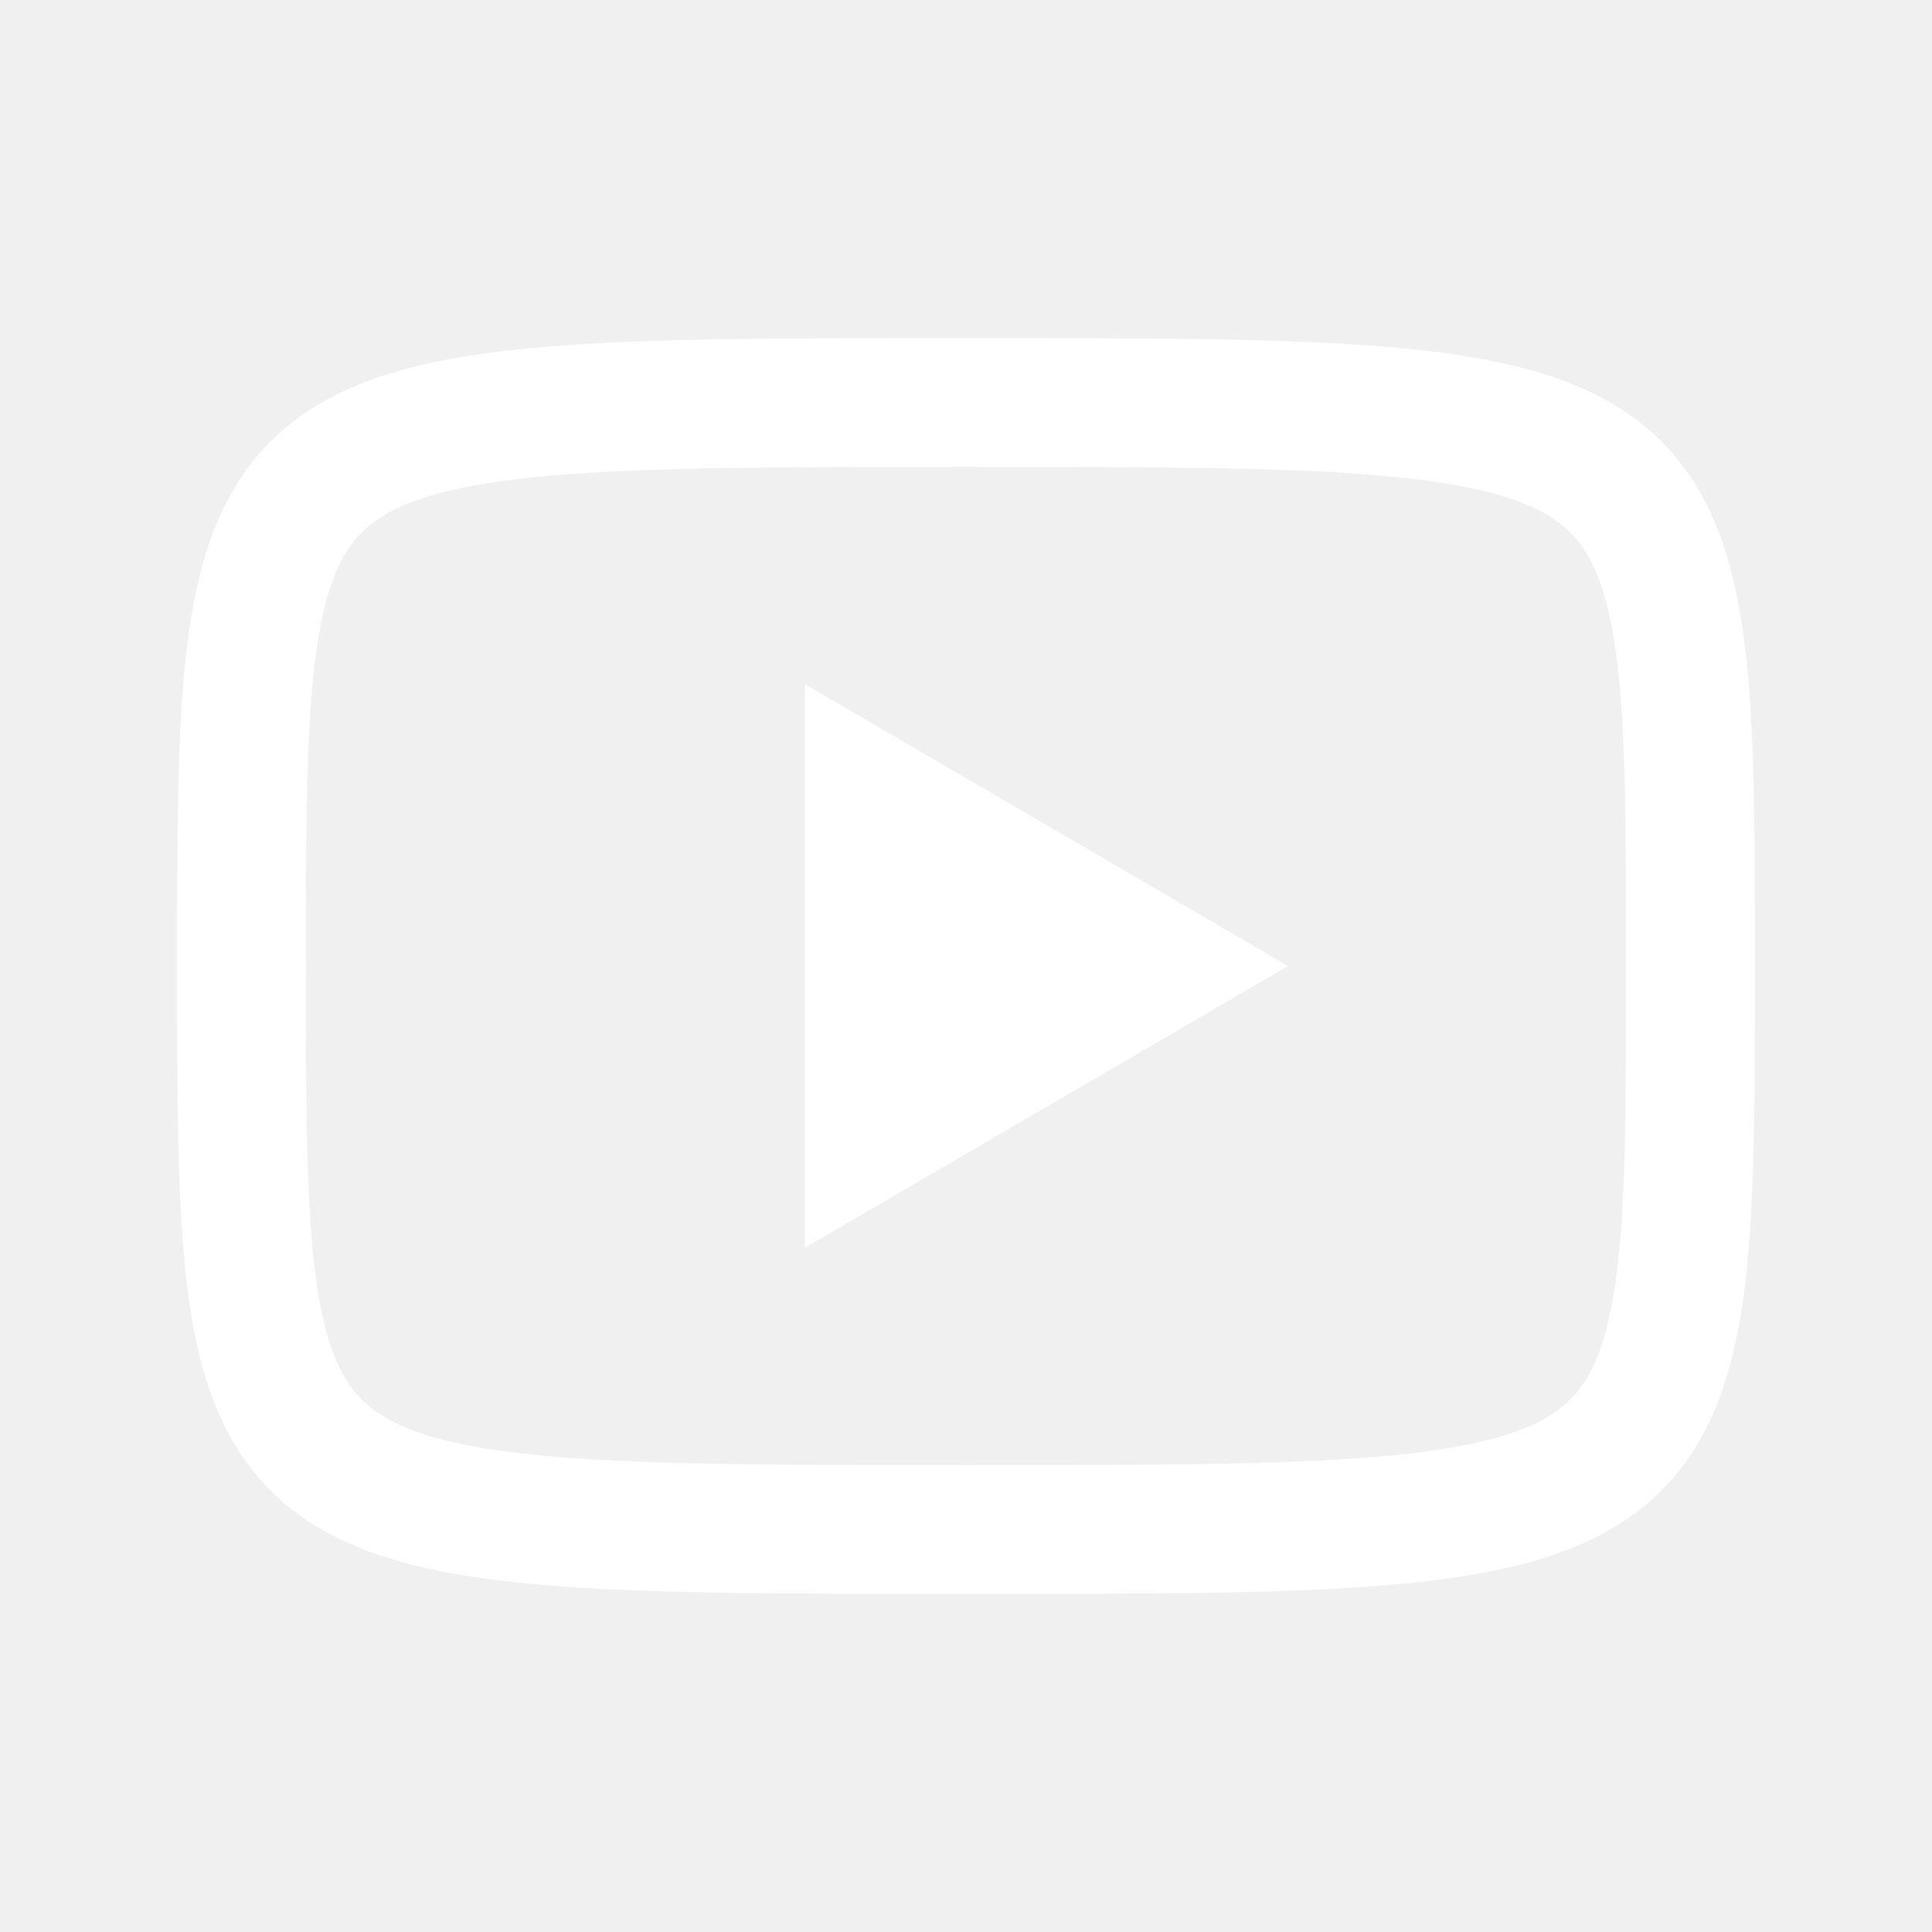
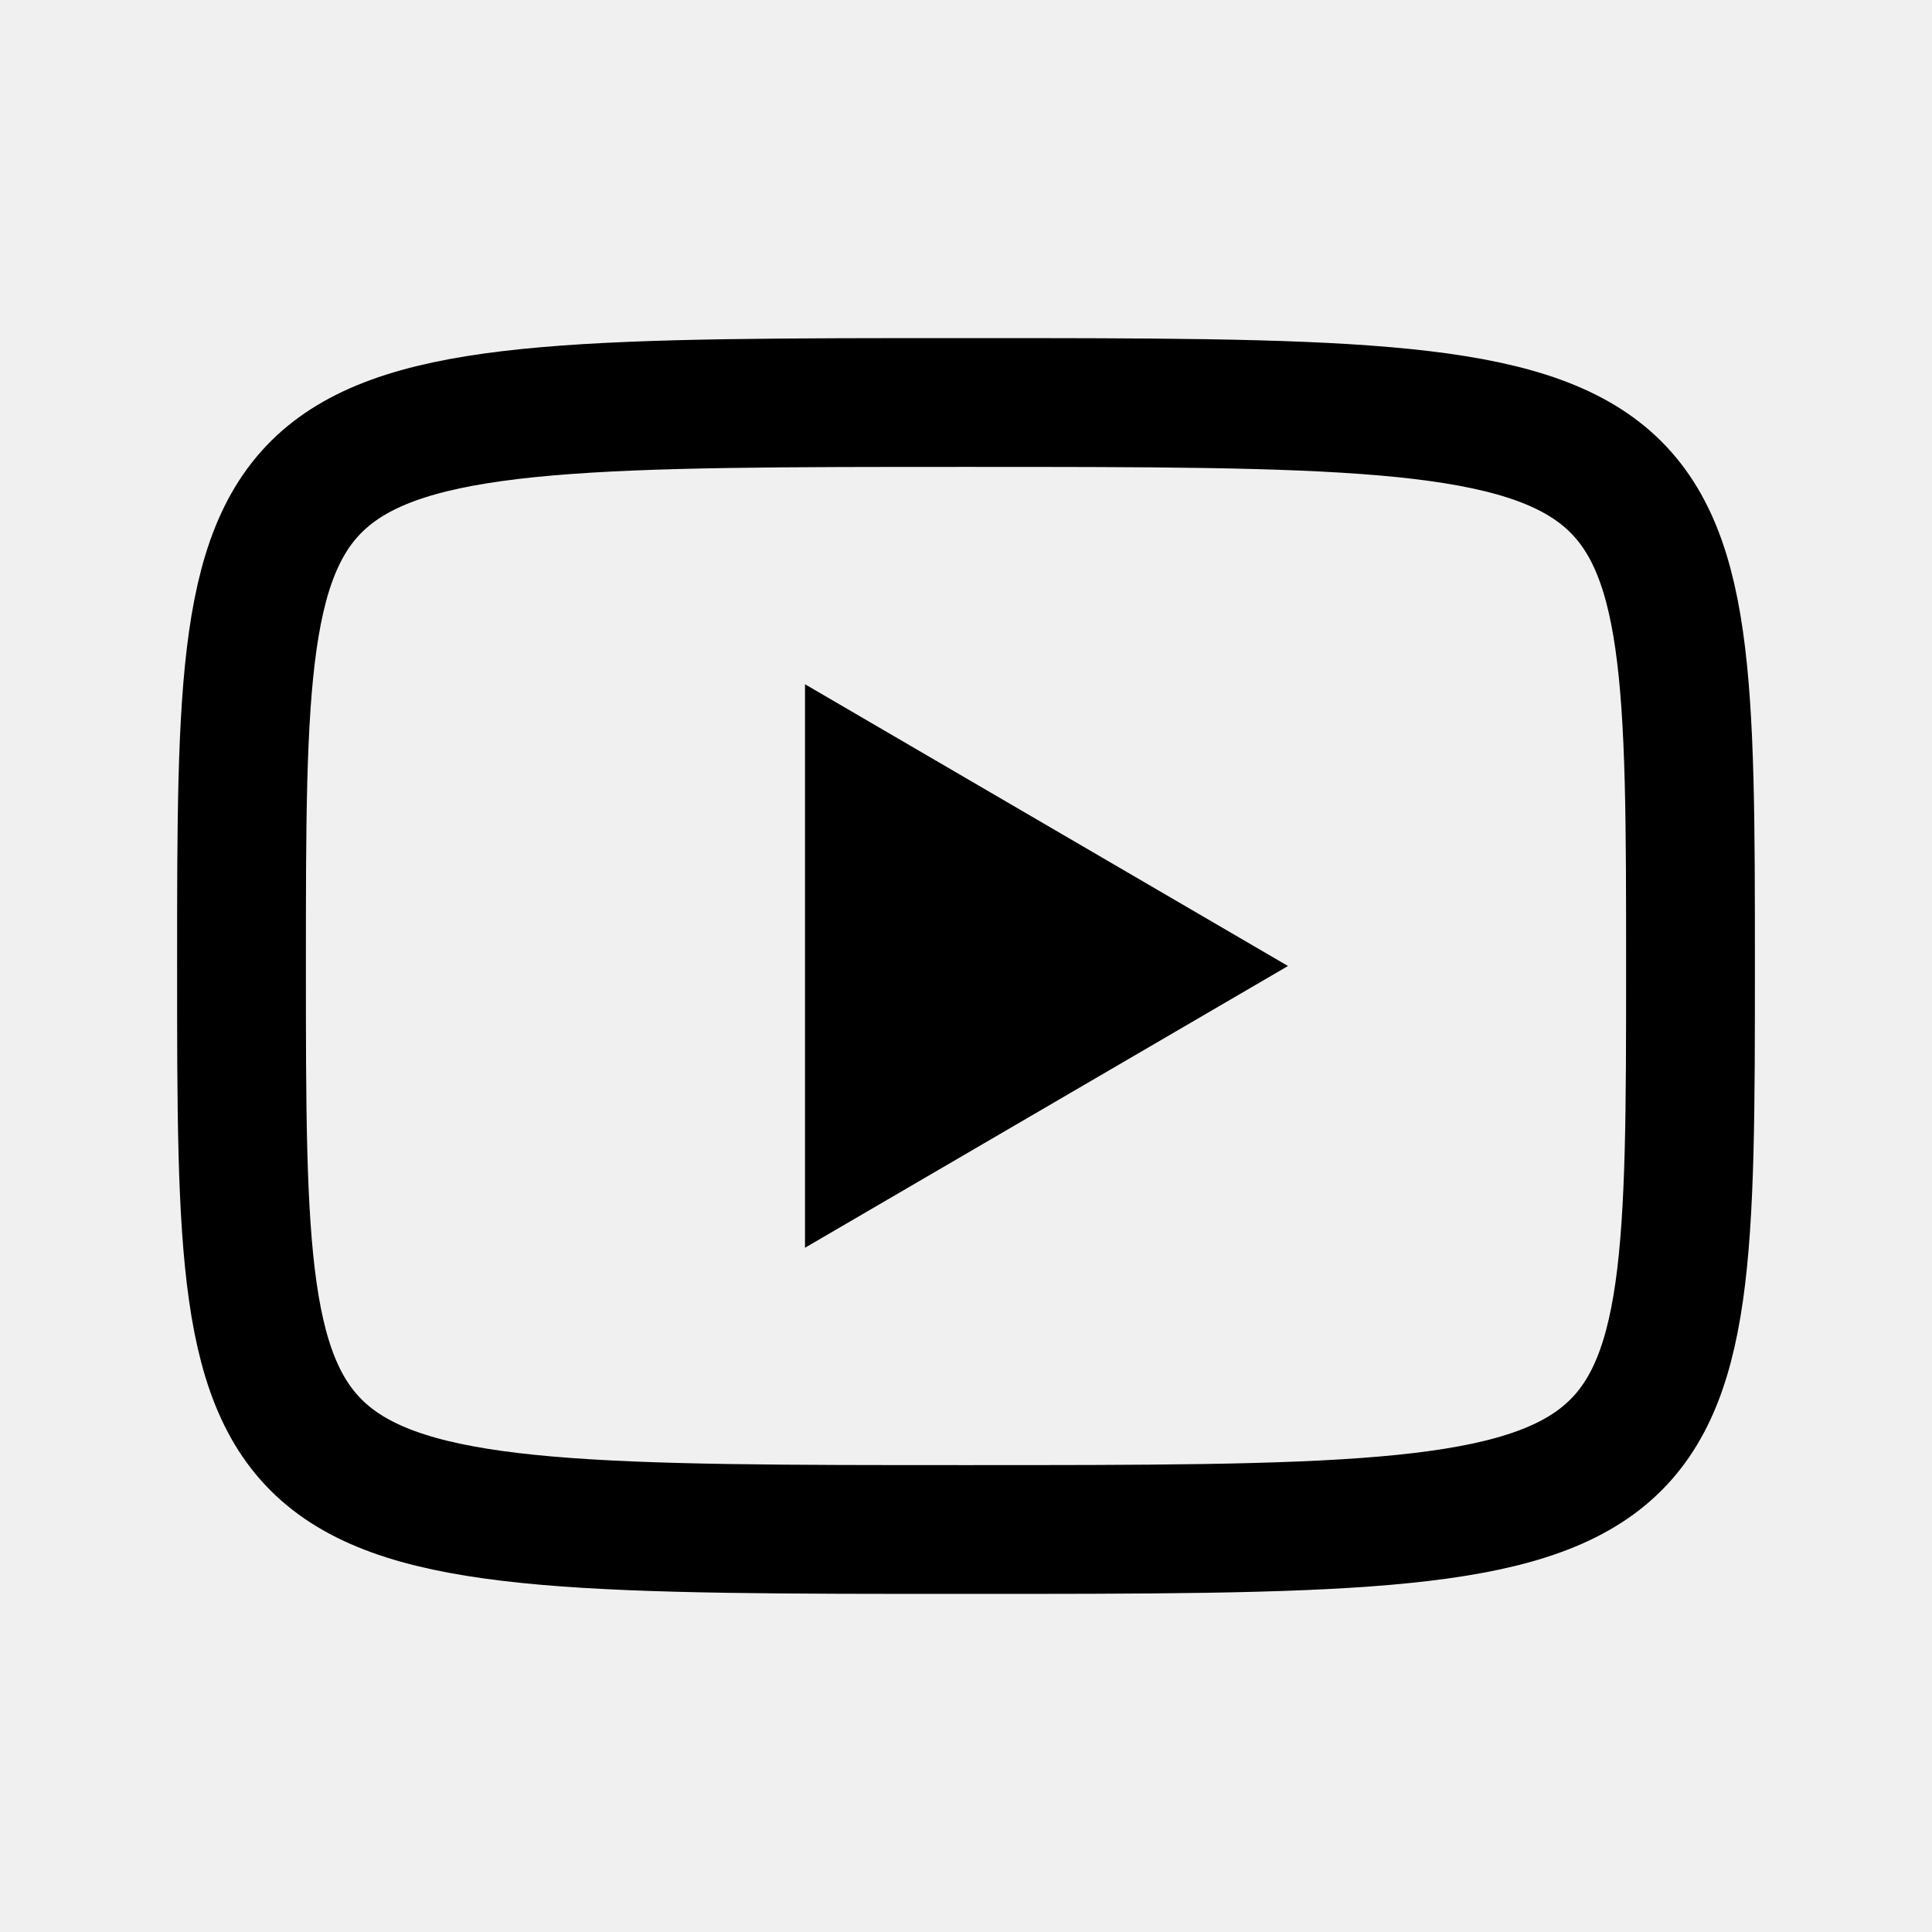
<svg xmlns="http://www.w3.org/2000/svg" width="30" height="30" viewBox="0 0 30 30" fill="none">
-   <path d="M15 6.25C26.25 6.25 26.25 6.25 26.25 15C26.25 23.75 26.25 23.75 15 23.75C3.75 23.75 3.75 23.75 3.75 15C3.75 6.25 3.75 6.25 15 6.25Z" stroke="white" stroke-width="2" stroke-linecap="round" stroke-linejoin="round" />
-   <path d="M12.5 10.625L20 15L12.5 19.375V10.625Z" fill="white" />
+   <path d="M15 6.25C26.25 6.25 26.25 6.25 26.25 15C26.25 23.75 26.25 23.75 15 23.75C3.75 23.75 3.75 23.75 3.75 15C3.75 6.25 3.75 6.25 15 6.25Z" stroke="black" stroke-width="2" stroke-linecap="round" stroke-linejoin="round" />
+   <path d="M12.5 10.625L20 15L12.5 19.375V10.625Z" fill="black" />
</svg>
